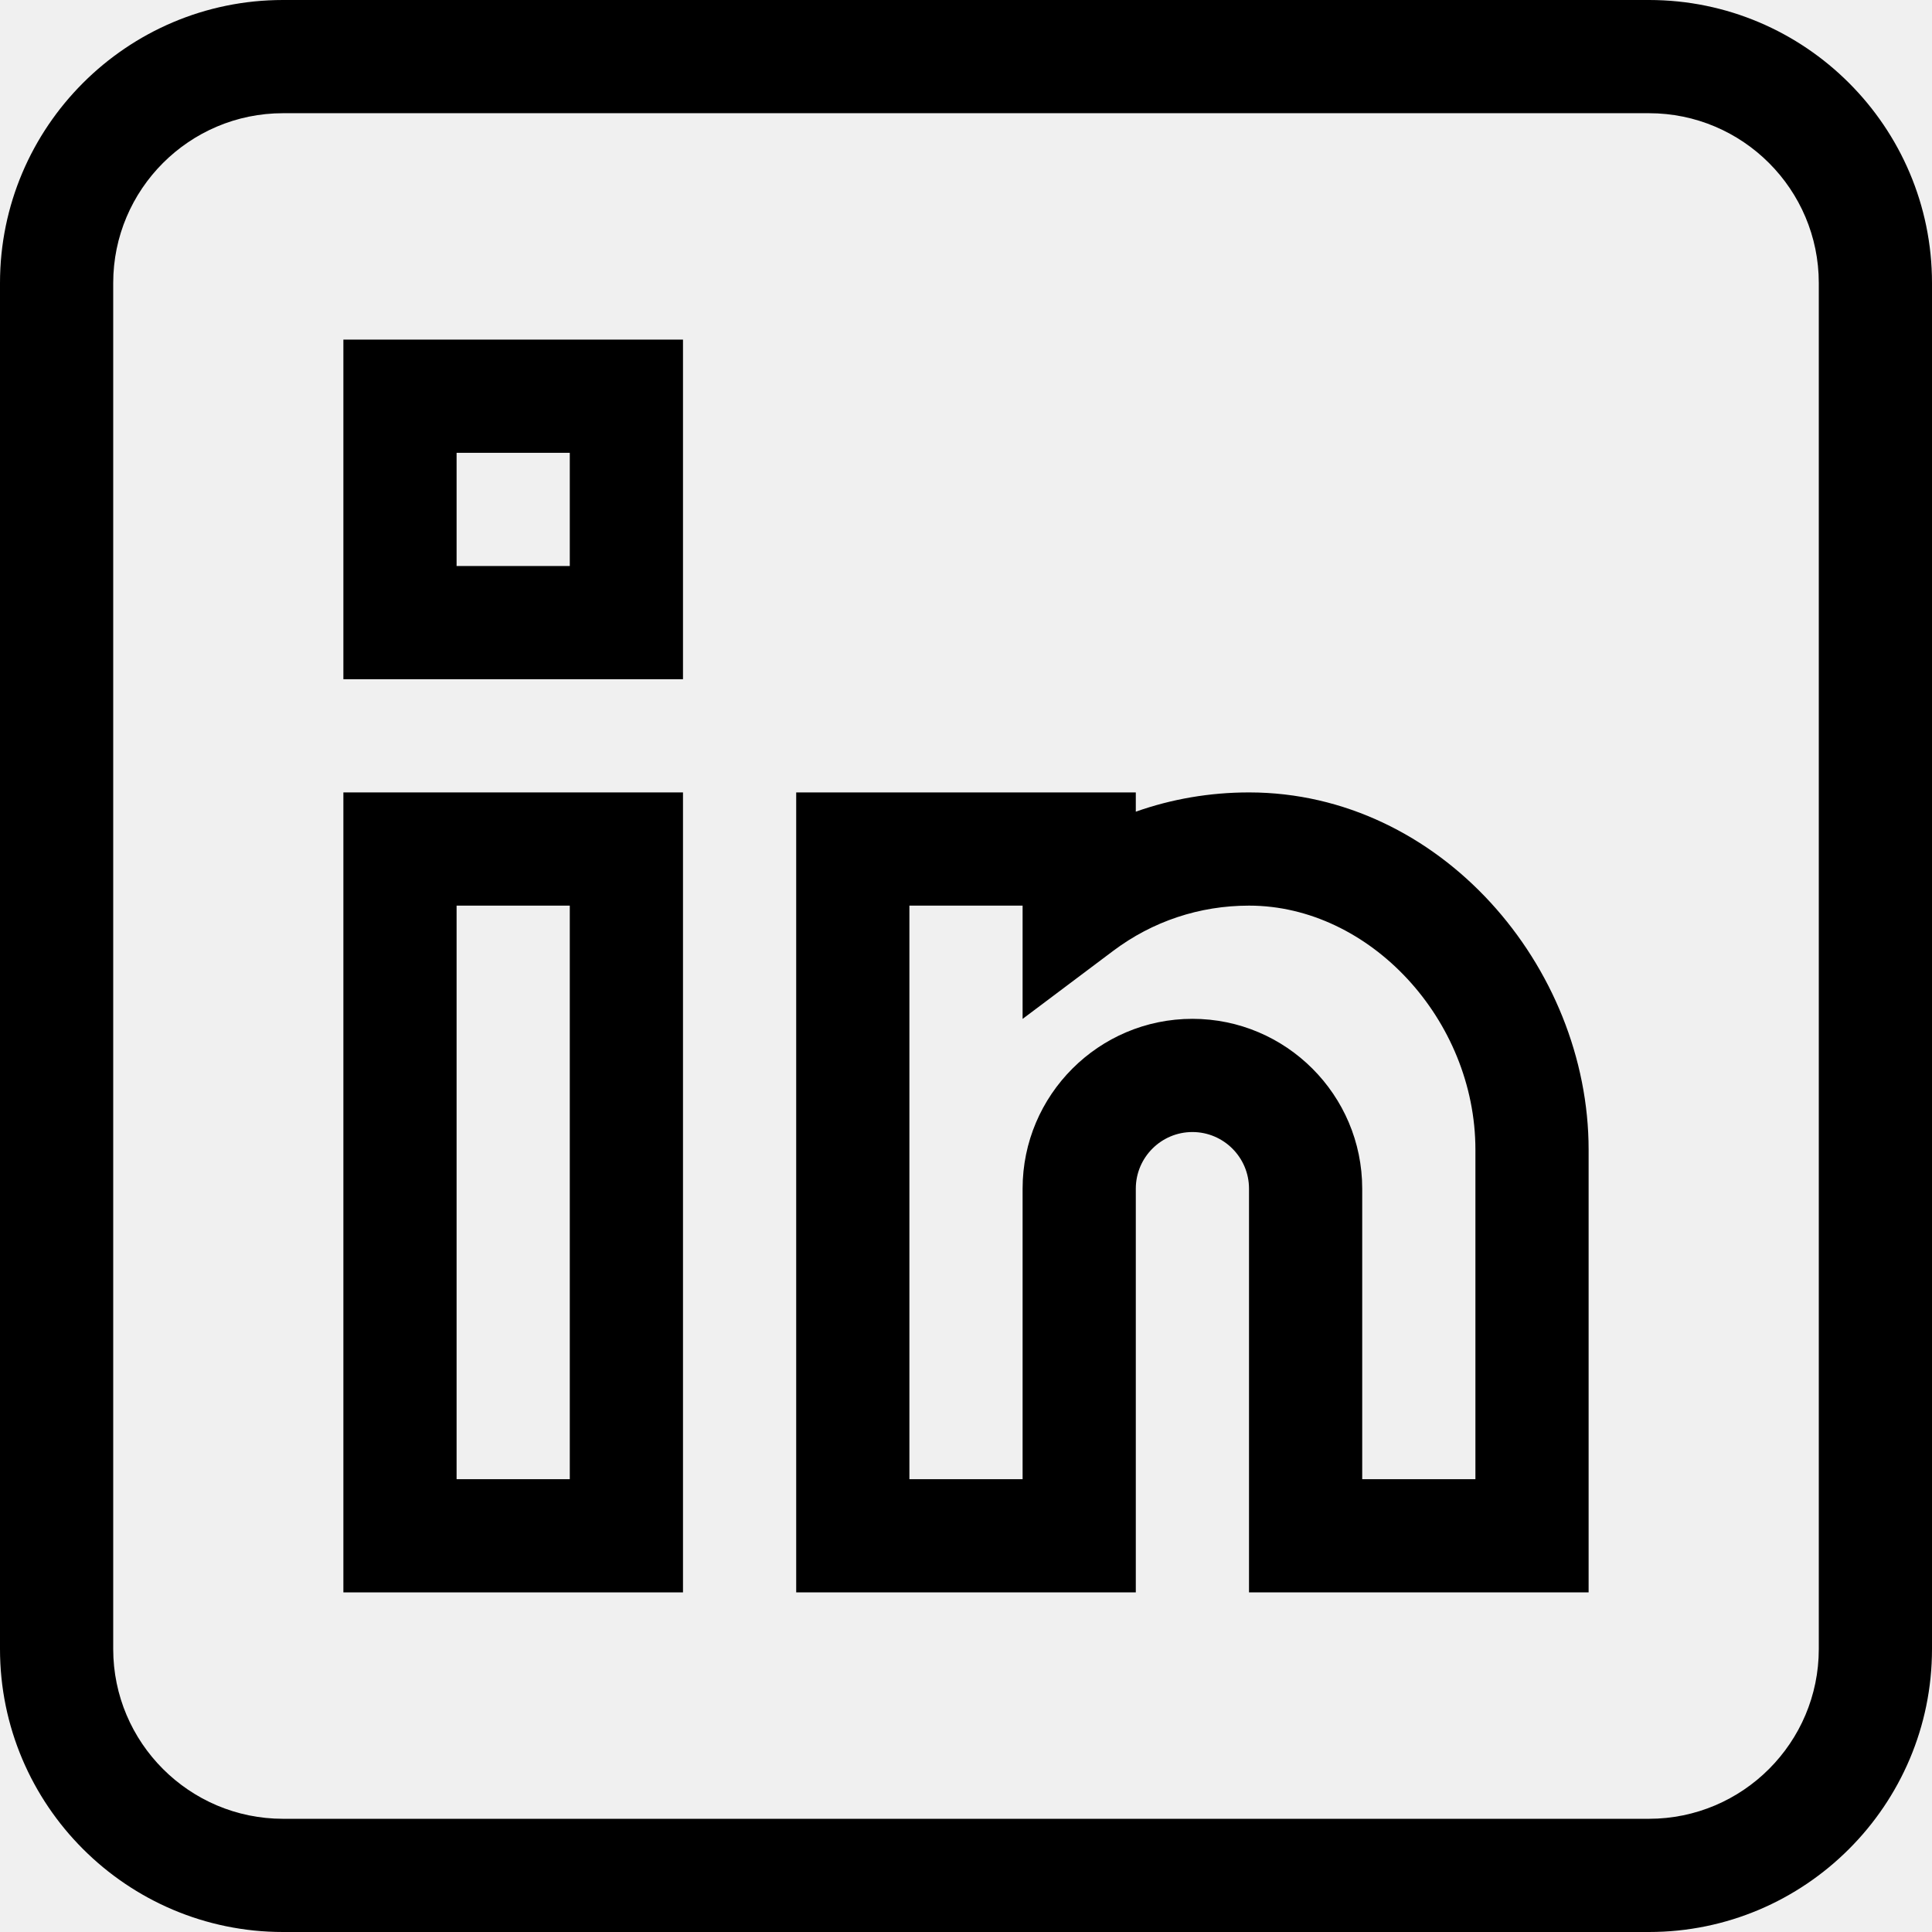
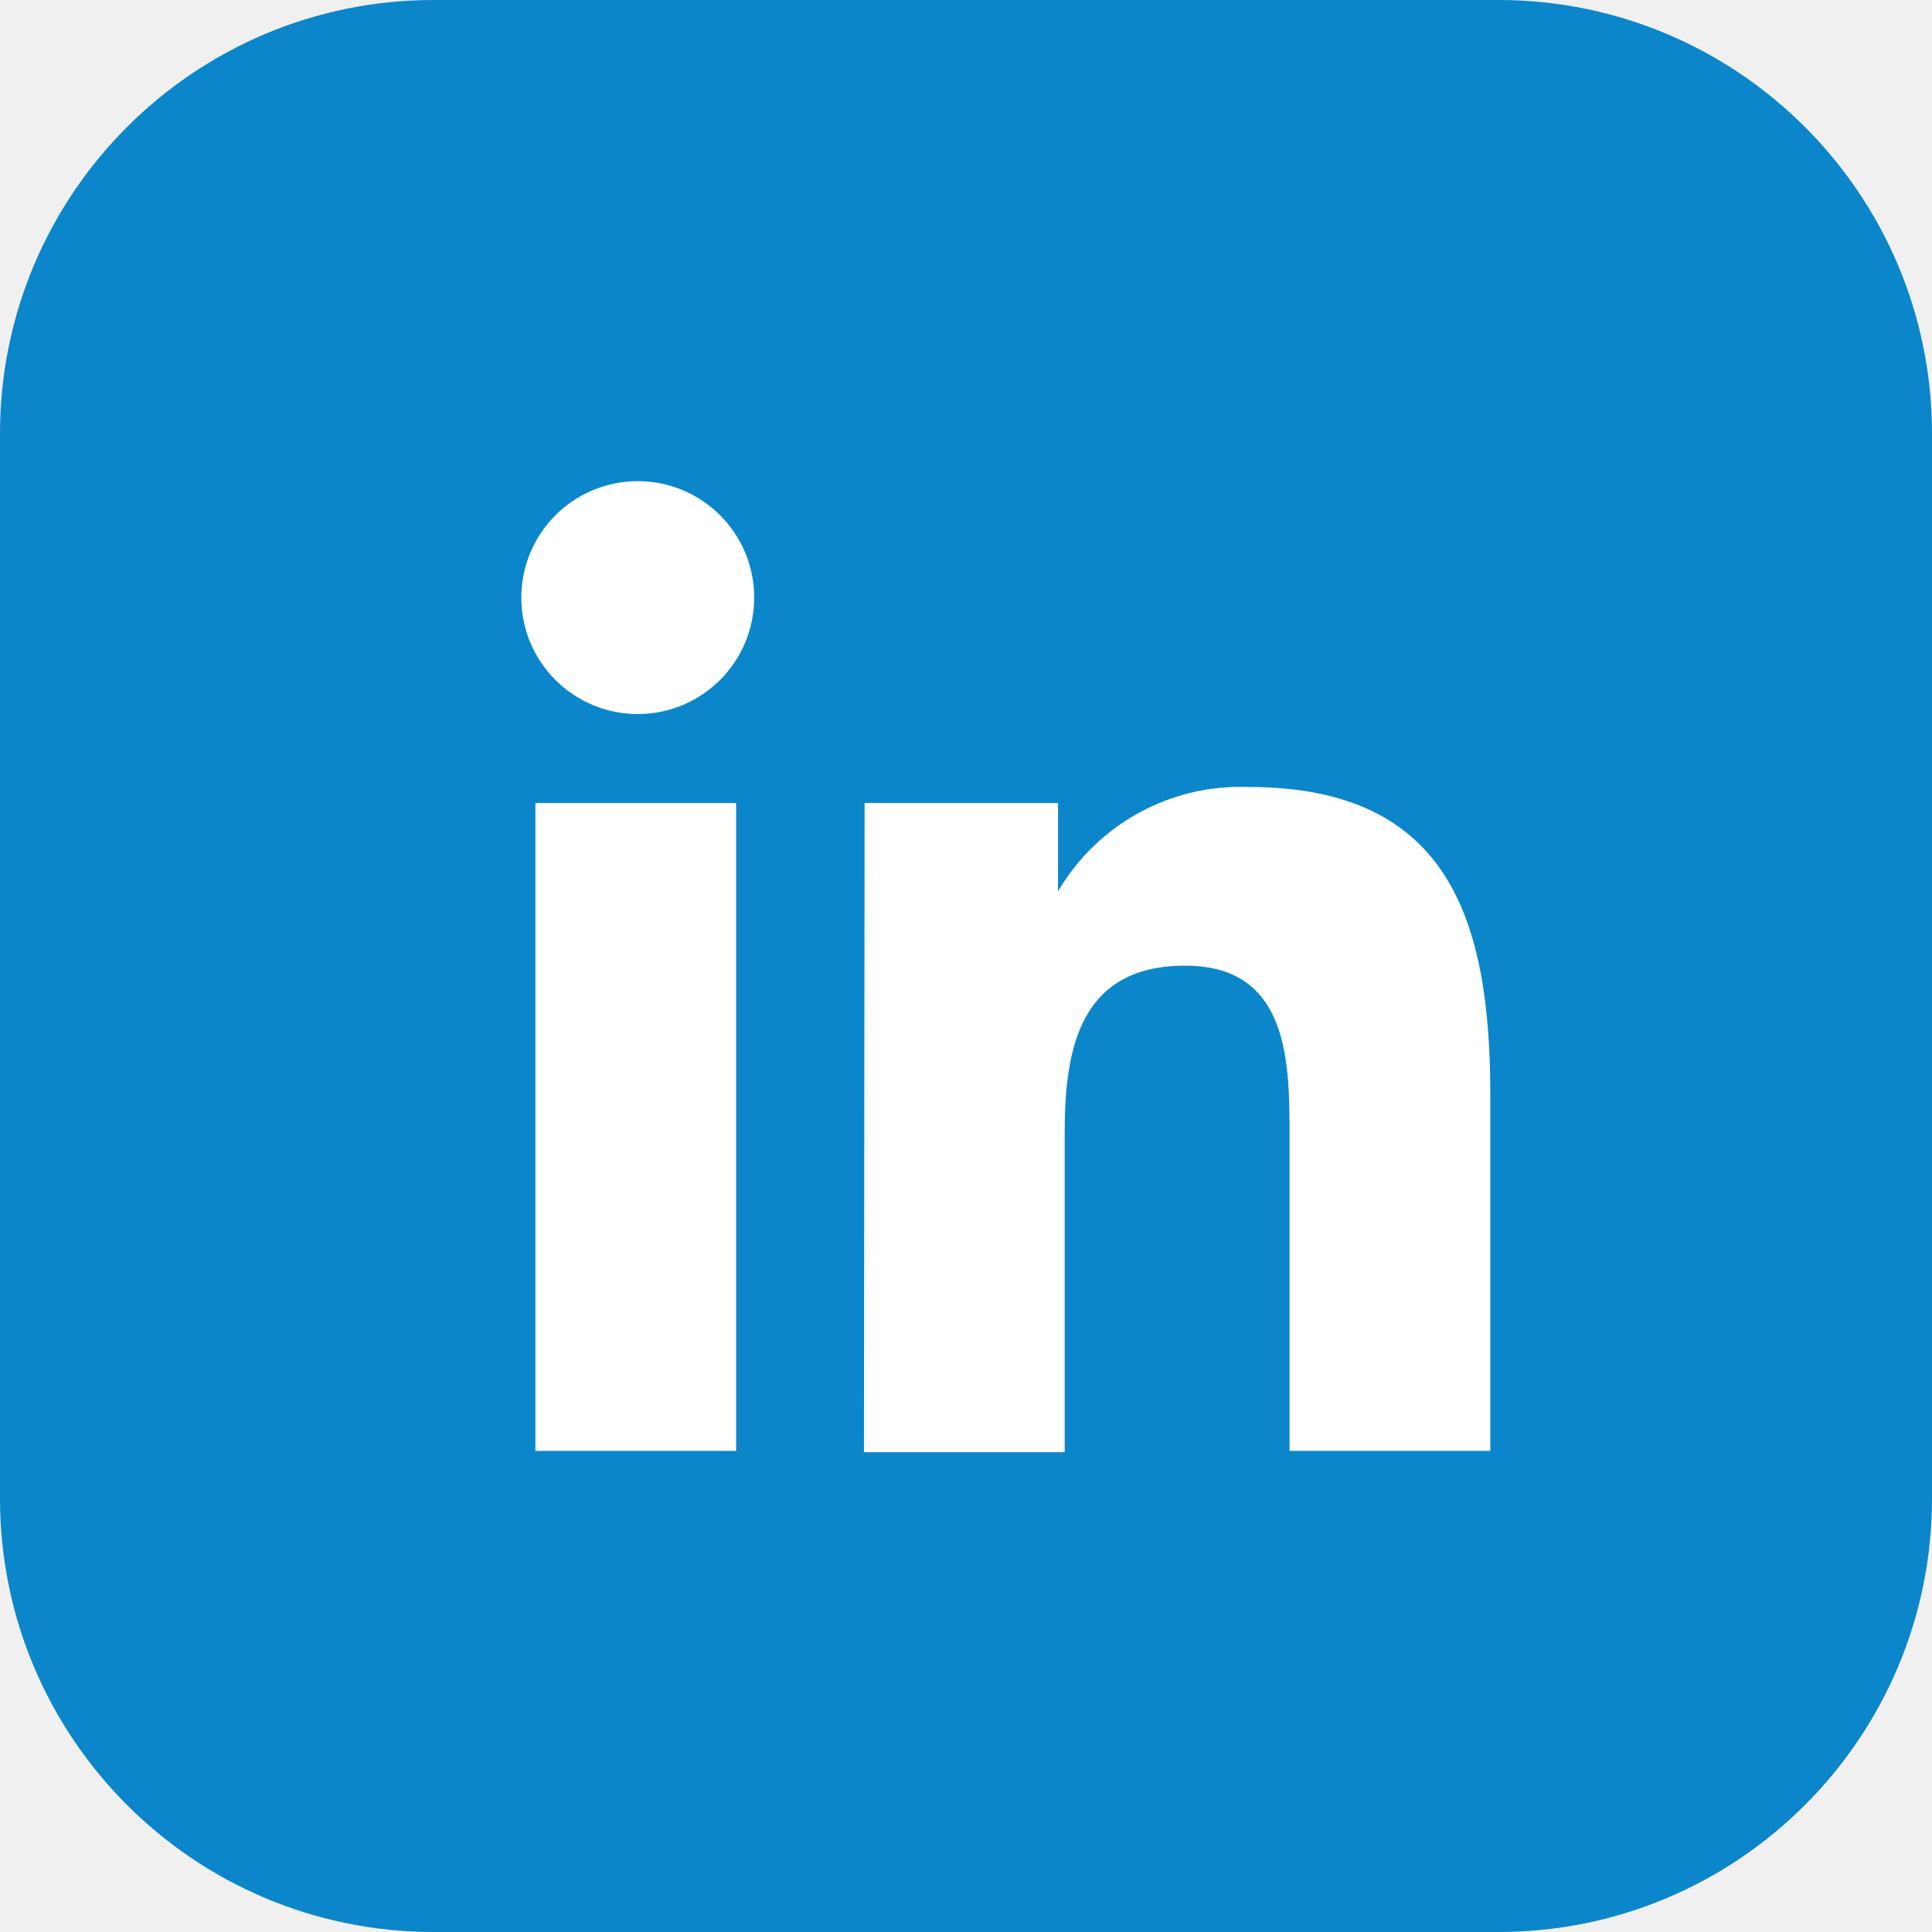
- <svg xmlns="http://www.w3.org/2000/svg" viewBox="0 0 512 512">
-   <path d="m437 0h-362c-41.355 0-75 33.645-75 75v362c0 41.355 33.645 75 75 75h362c41.355 0 75-33.645 75-75v-362c0-41.355-33.645-75-75-75zm45 437c0 24.812-20.188 45-45 45h-362c-24.812 0-45-20.188-45-45v-362c0-24.812 20.188-45 45-45h362c24.812 0 45 20.188 45 45zm0 0" />
-   <path d="m91 422h90v-212h-90zm30-182h30v152h-30zm0 0" />
-   <path d="m331.086 210c-.027 0-.059 0-.086 0-10.371 0-20.473 1.734-30 5.102v-5.102h-90v212h90v-107c0-8.27 6.73-15 15-15s15 6.73 15 15v107h90v-117.312c0-48.547-39.383-94.641-89.914-94.688zm59.914 182h-30v-77c0-24.812-20.188-45-45-45s-44.996 20.188-45 44.996v77.004h-30v-152h30v30.02l24.008-18.031c10.441-7.844 22.887-11.988 35.992-11.988h.059c31.93.031 59.941 30.258 59.941 64.688zm0 0" />
-   <path d="m91 180h90v-90h-90zm30-60h30v30h-30zm0 0" />
+ <svg xmlns="http://www.w3.org/2000/svg" viewBox="0 0 28.87 28.87" id="linkedin">
+   <g id="Layer_2">
+     <g id="Layer_1-2">
+       <rect width="28.87" height="28.87" rx="6.48" ry="6.48" style="fill:#0b86ca" />
+       <path d="M8 12h3v9.68H8zm1.53-4.81a1.74 1.74 0 1 1-1.74 1.75 1.74 1.74 0 0 1 1.74-1.75M12.92 12h2.89v1.32a3.16 3.16 0 0 1 2.85-1.56c3 0 3.61 2 3.61 4.61v5.31h-3V17c0-1.12 0-2.57-1.56-2.57s-1.8 1.22-1.8 2.48v4.79h-3z" style="fill:#fff" />
+     </g>
+   </g>
</svg>
